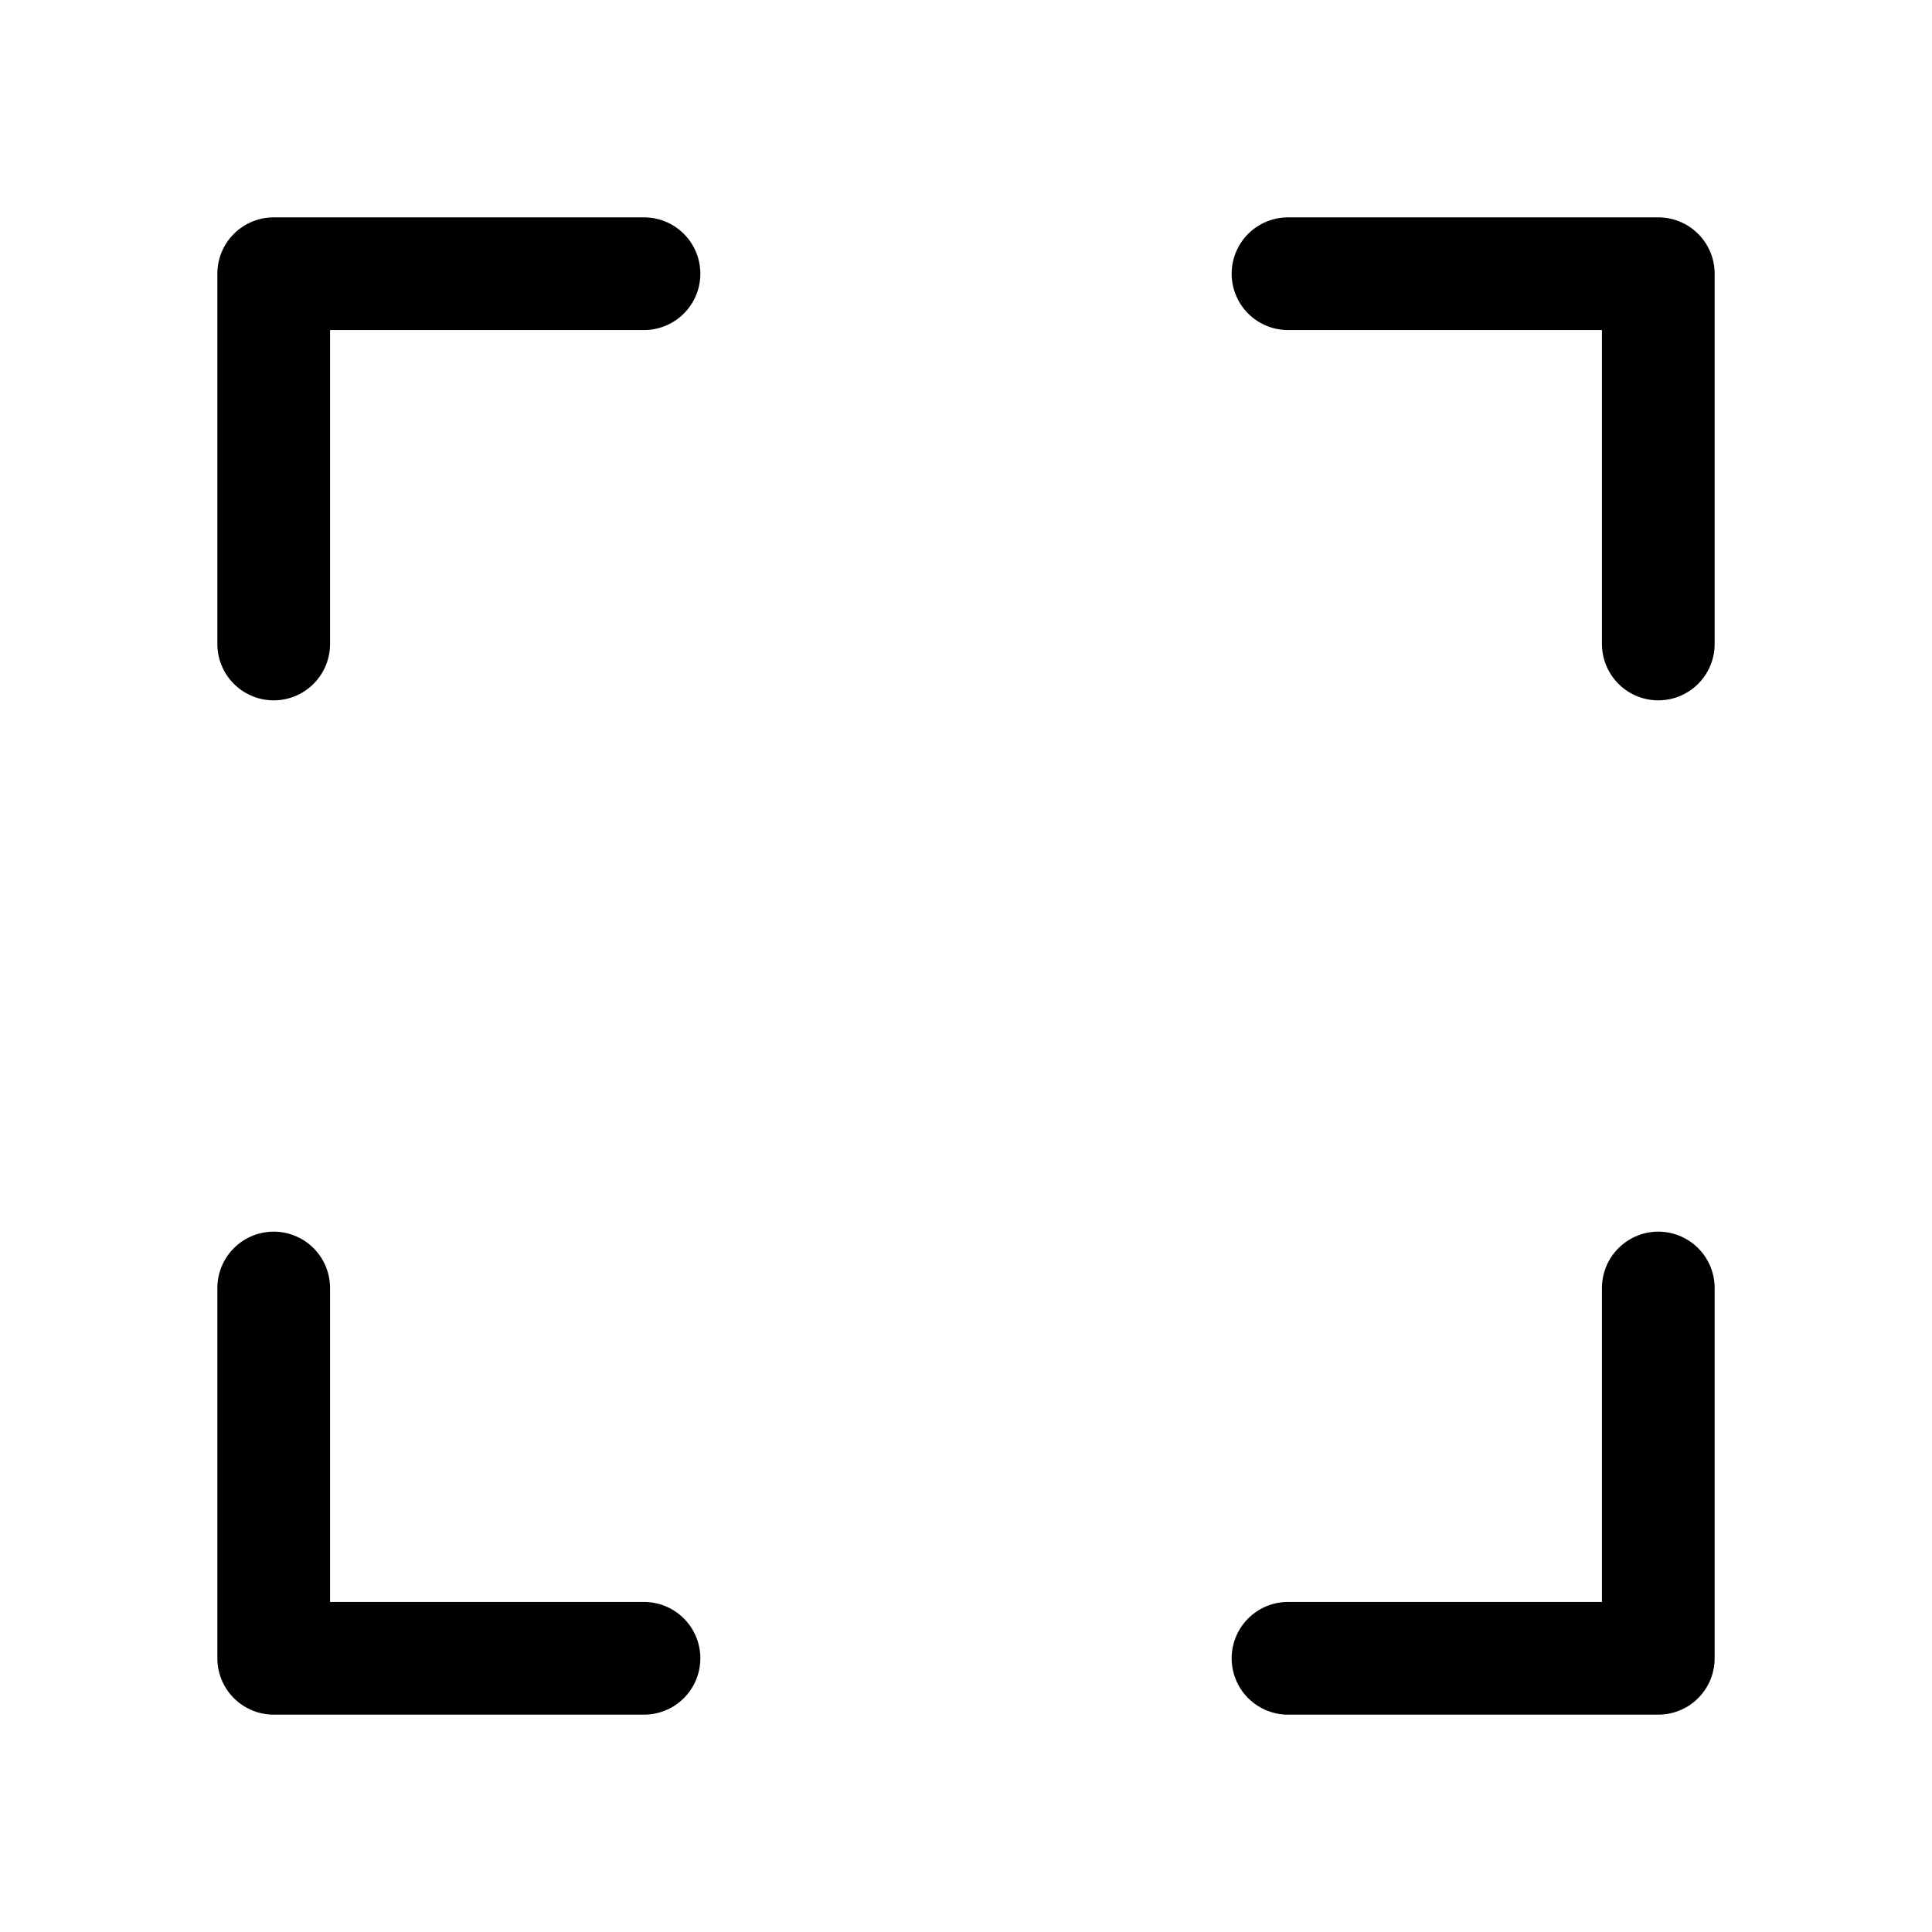
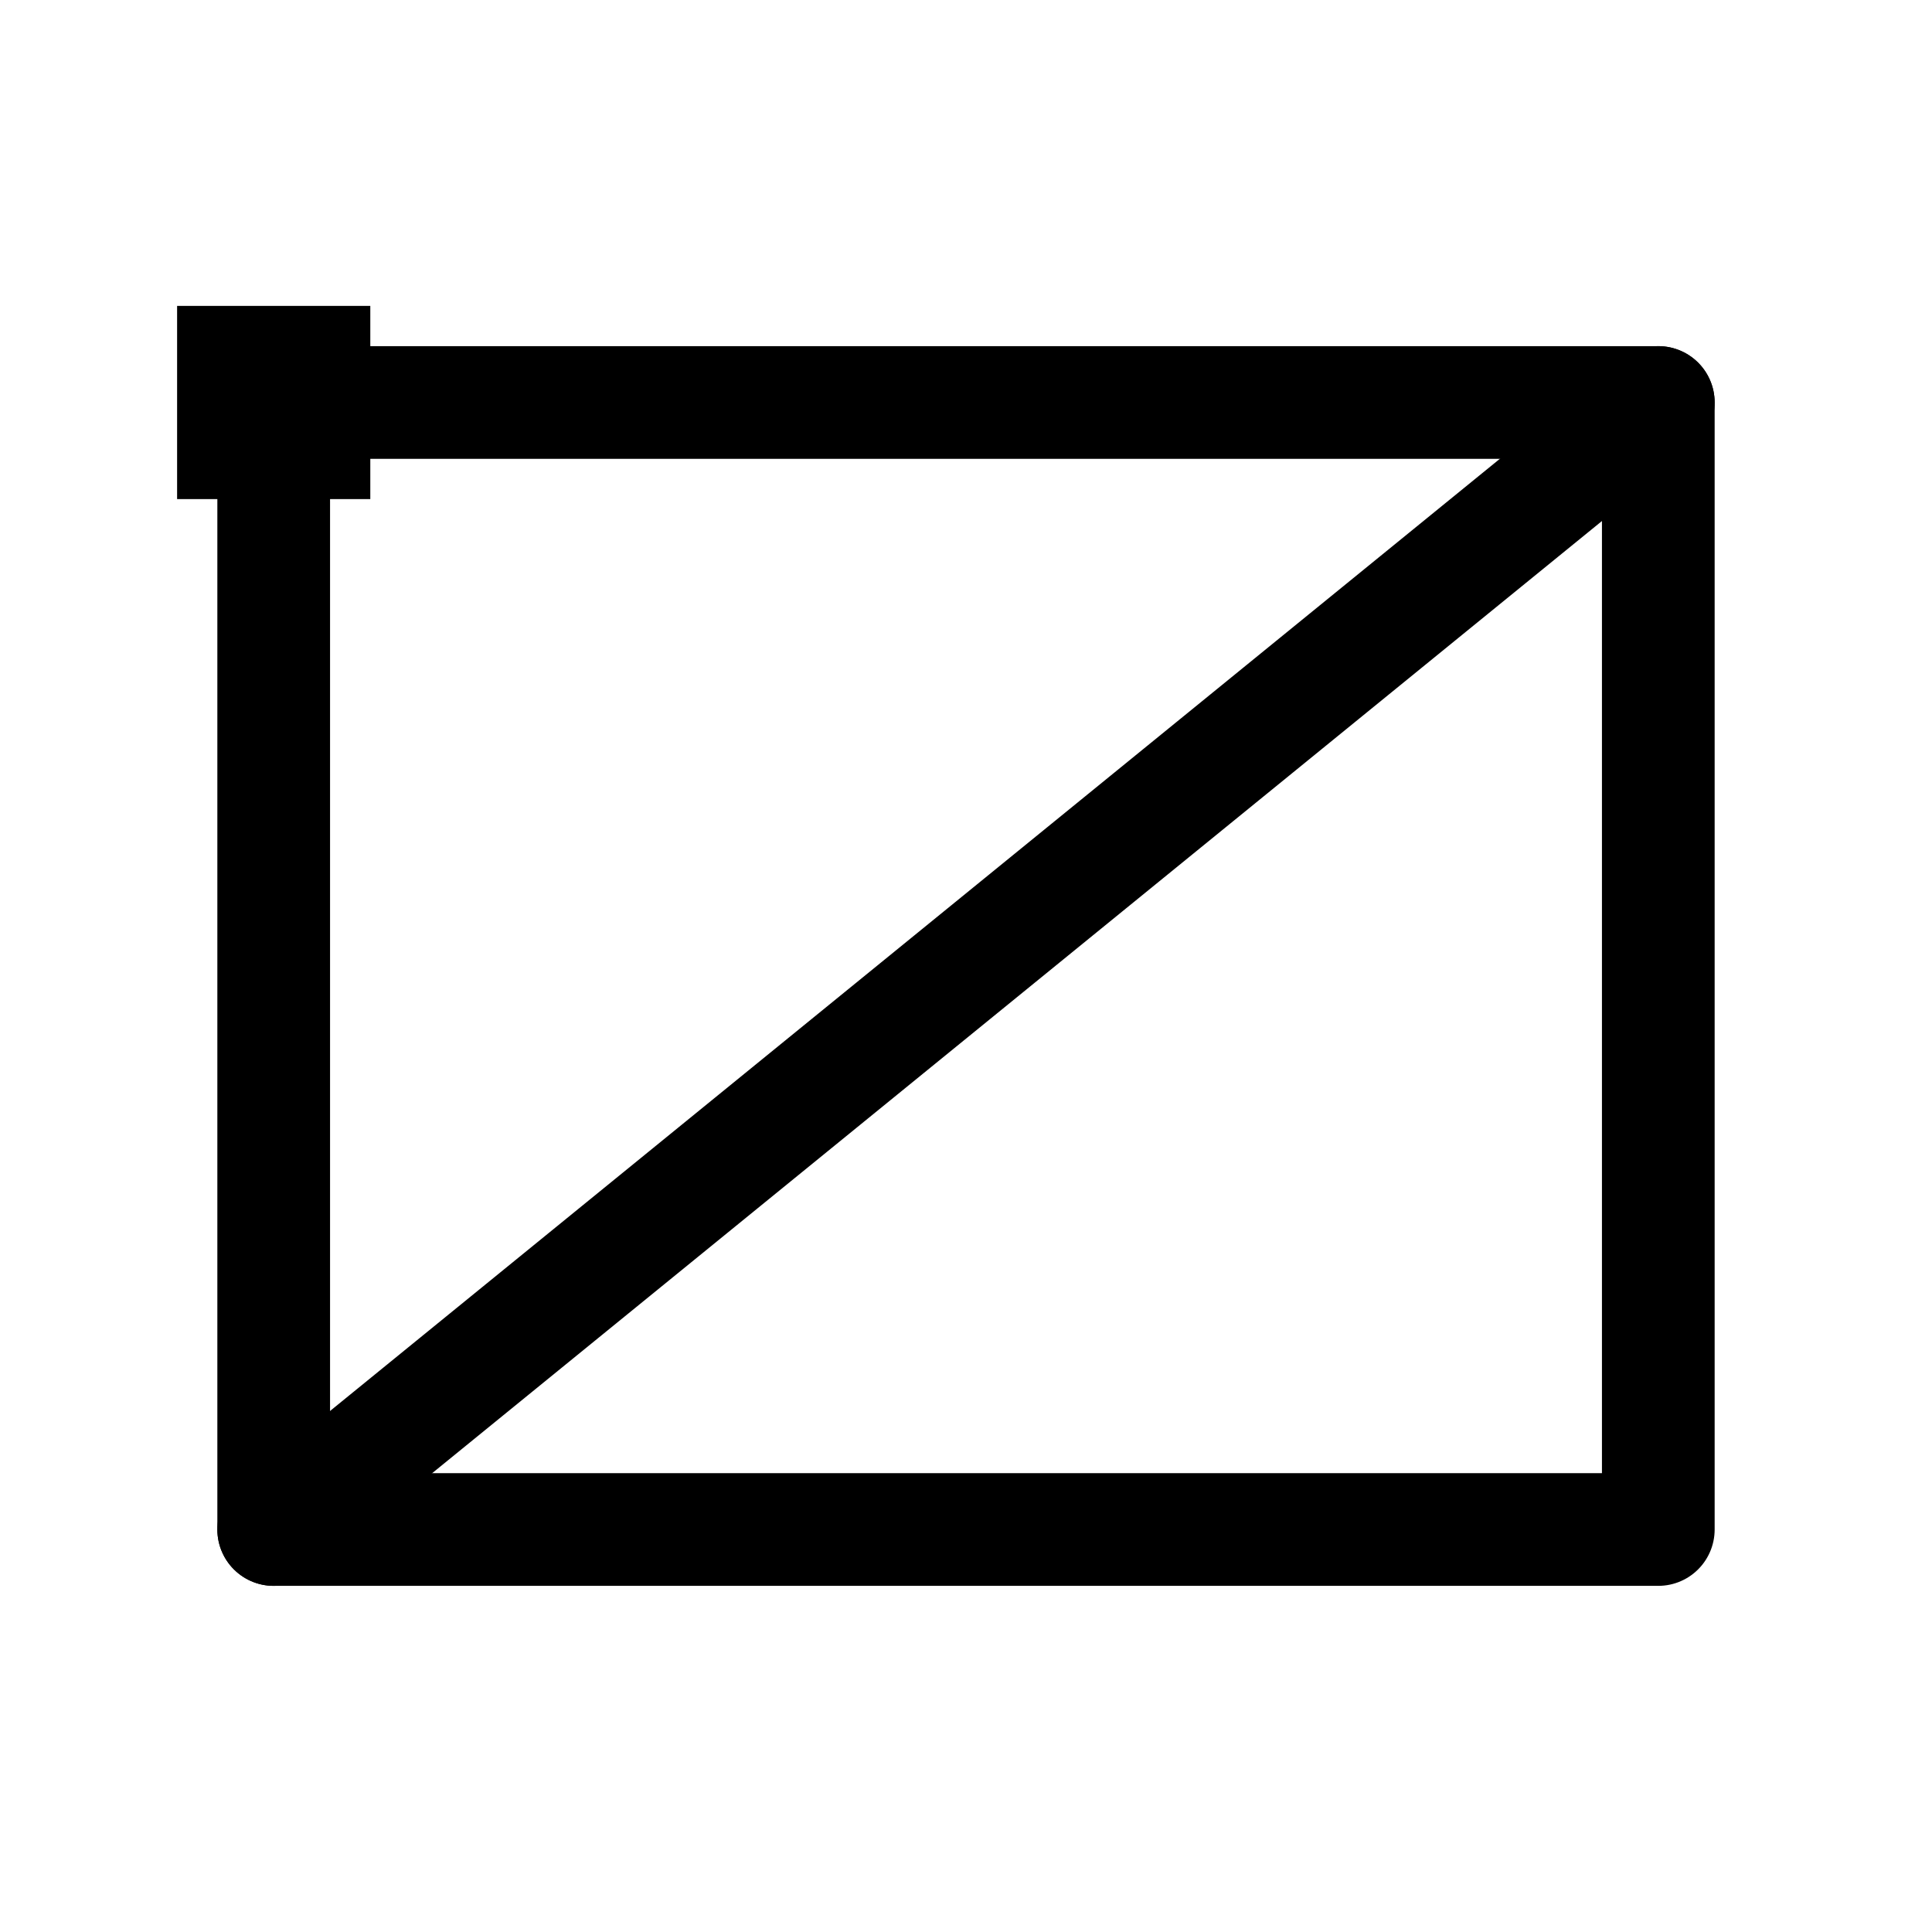
<svg xmlns="http://www.w3.org/2000/svg" viewBox="0 0 24 24" width="24" height="24" fill="none" stroke="currentColor" stroke-width="1.4" stroke-linecap="round" stroke-linejoin="round">
-   <path d="M3.4,8L3.4,3.4L8,3.4 M16,3.4L20.6,3.4L20.6,8 M20.6,16L20.6,20.6L16,20.6 M8,20.6L3.4,20.6L3.4,16" />
+   <path d="M3.4,5L20.6,5L20.6,19L3.4,19Z" />
+   <path d="M3.4,19L20.6,5" />
+   <path d="M2.2,3.8L4.6,3.8L4.6,6.2L2.2,6.2Z" fill="currentColor" stroke="none" />
</svg>
